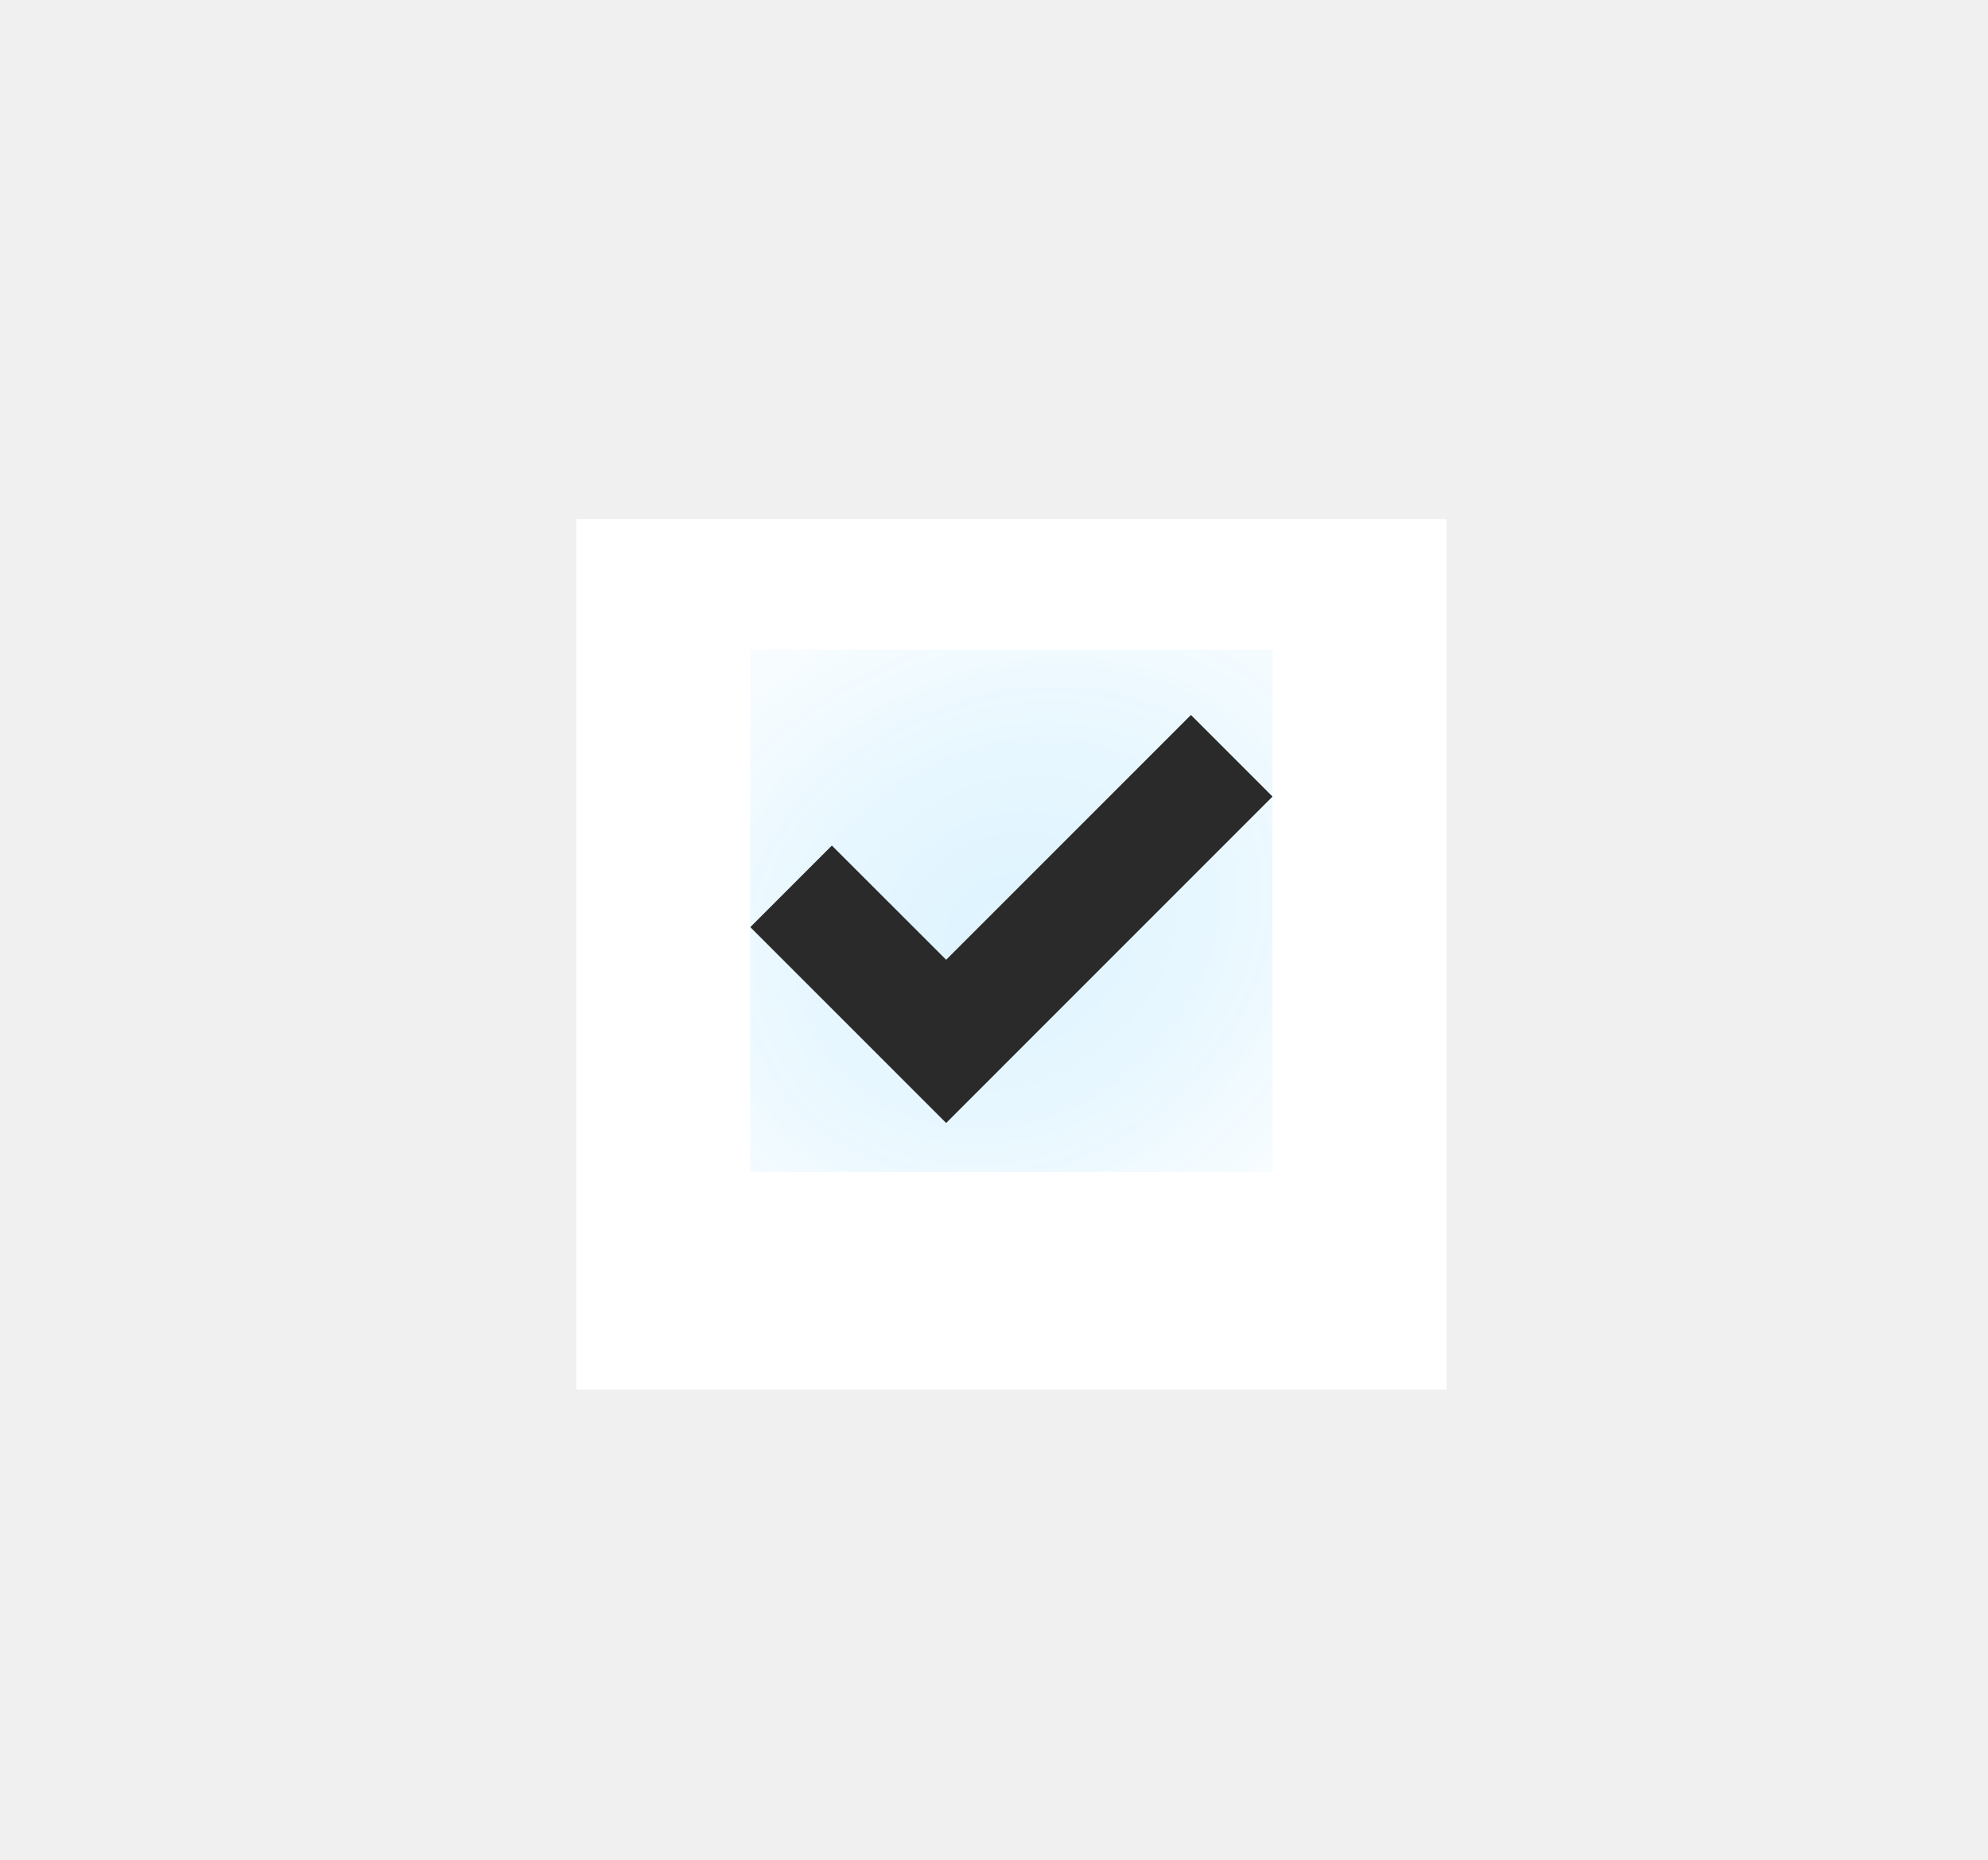
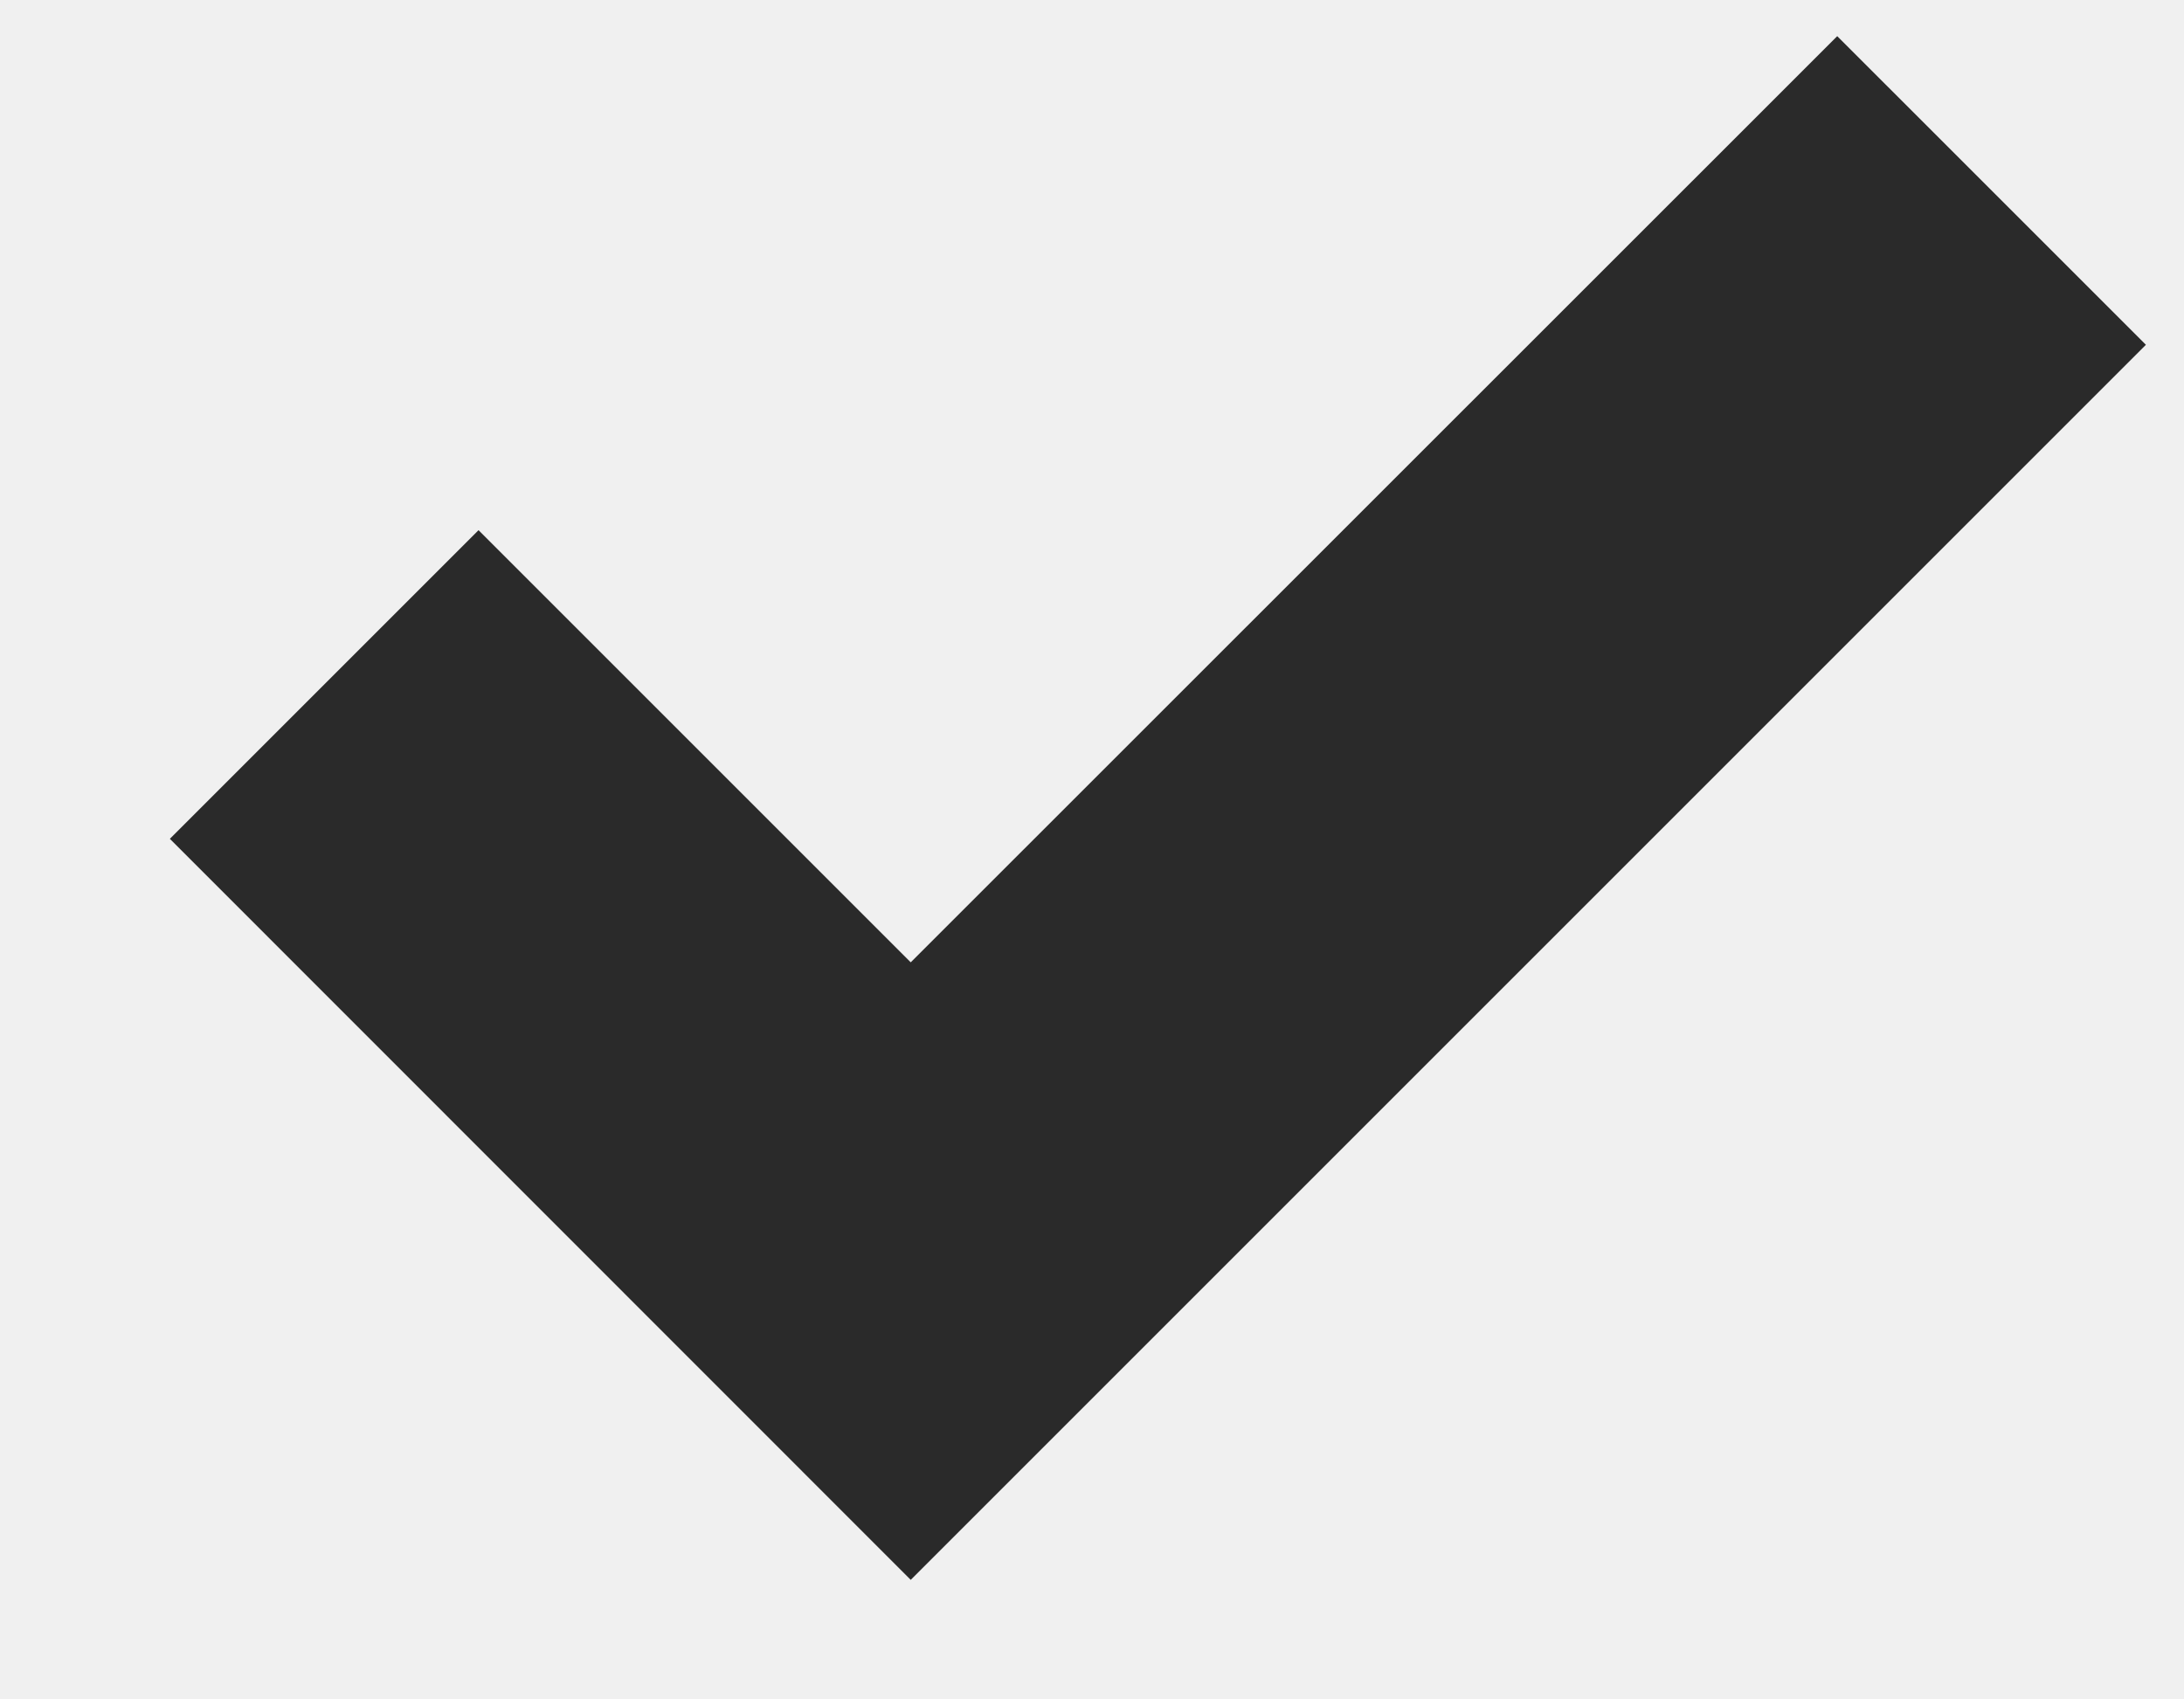
- <svg xmlns="http://www.w3.org/2000/svg" width="31" height="29" viewBox="0 0 31 29" fill="none">
-   <rect x="9.325" y="8.435" width="12.894" height="12.894" fill="white" stroke="white" stroke-width="0.679" />
-   <g clip-path="url(#clip0_1_359)" filter="url(#filter0_d_1_359)">
-     <path d="M18.571 11.149L14.754 14.966L12.972 13.185L11.7 14.457L14.754 17.511L19.843 12.421L18.571 11.149Z" fill="#2A2A2A" />
-   </g>
-   <defs>
-     <filter id="filter0_d_1_359" x="0.842" y="-0.727" width="29.859" height="29.859" filterUnits="userSpaceOnUse" color-interpolation-filters="sRGB">
-       <feFlood flood-opacity="0" result="BackgroundImageFix" />
-       <feColorMatrix in="SourceAlpha" type="matrix" values="0 0 0 0 0 0 0 0 0 0 0 0 0 0 0 0 0 0 127 0" result="hardAlpha" />
-       <feOffset />
-       <feGaussianBlur stdDeviation="5.429" />
-       <feColorMatrix type="matrix" values="0 0 0 0 0.055 0 0 0 0 0.678 0 0 0 0 1 0 0 0 0.63 0" />
-       <feBlend mode="normal" in2="BackgroundImageFix" result="effect1_dropShadow_1_359" />
-       <feBlend mode="normal" in="SourceGraphic" in2="effect1_dropShadow_1_359" result="shape" />
-     </filter>
-     <clipPath id="clip0_1_359">
-       <rect width="8.143" height="8.143" fill="white" transform="translate(11.6997 10.1311)" />
-     </clipPath>
-   </defs>
+ <svg xmlns="http://www.w3.org/2000/svg" width="9" height="7" viewBox="0 0 9 7" fill="none">
+   <path d="M7.571 0.149L3.753 3.966L1.972 2.185L0.7 3.457L3.753 6.511L8.843 1.421L7.571 0.149Z" fill="#2A2A2A" />
</svg>
